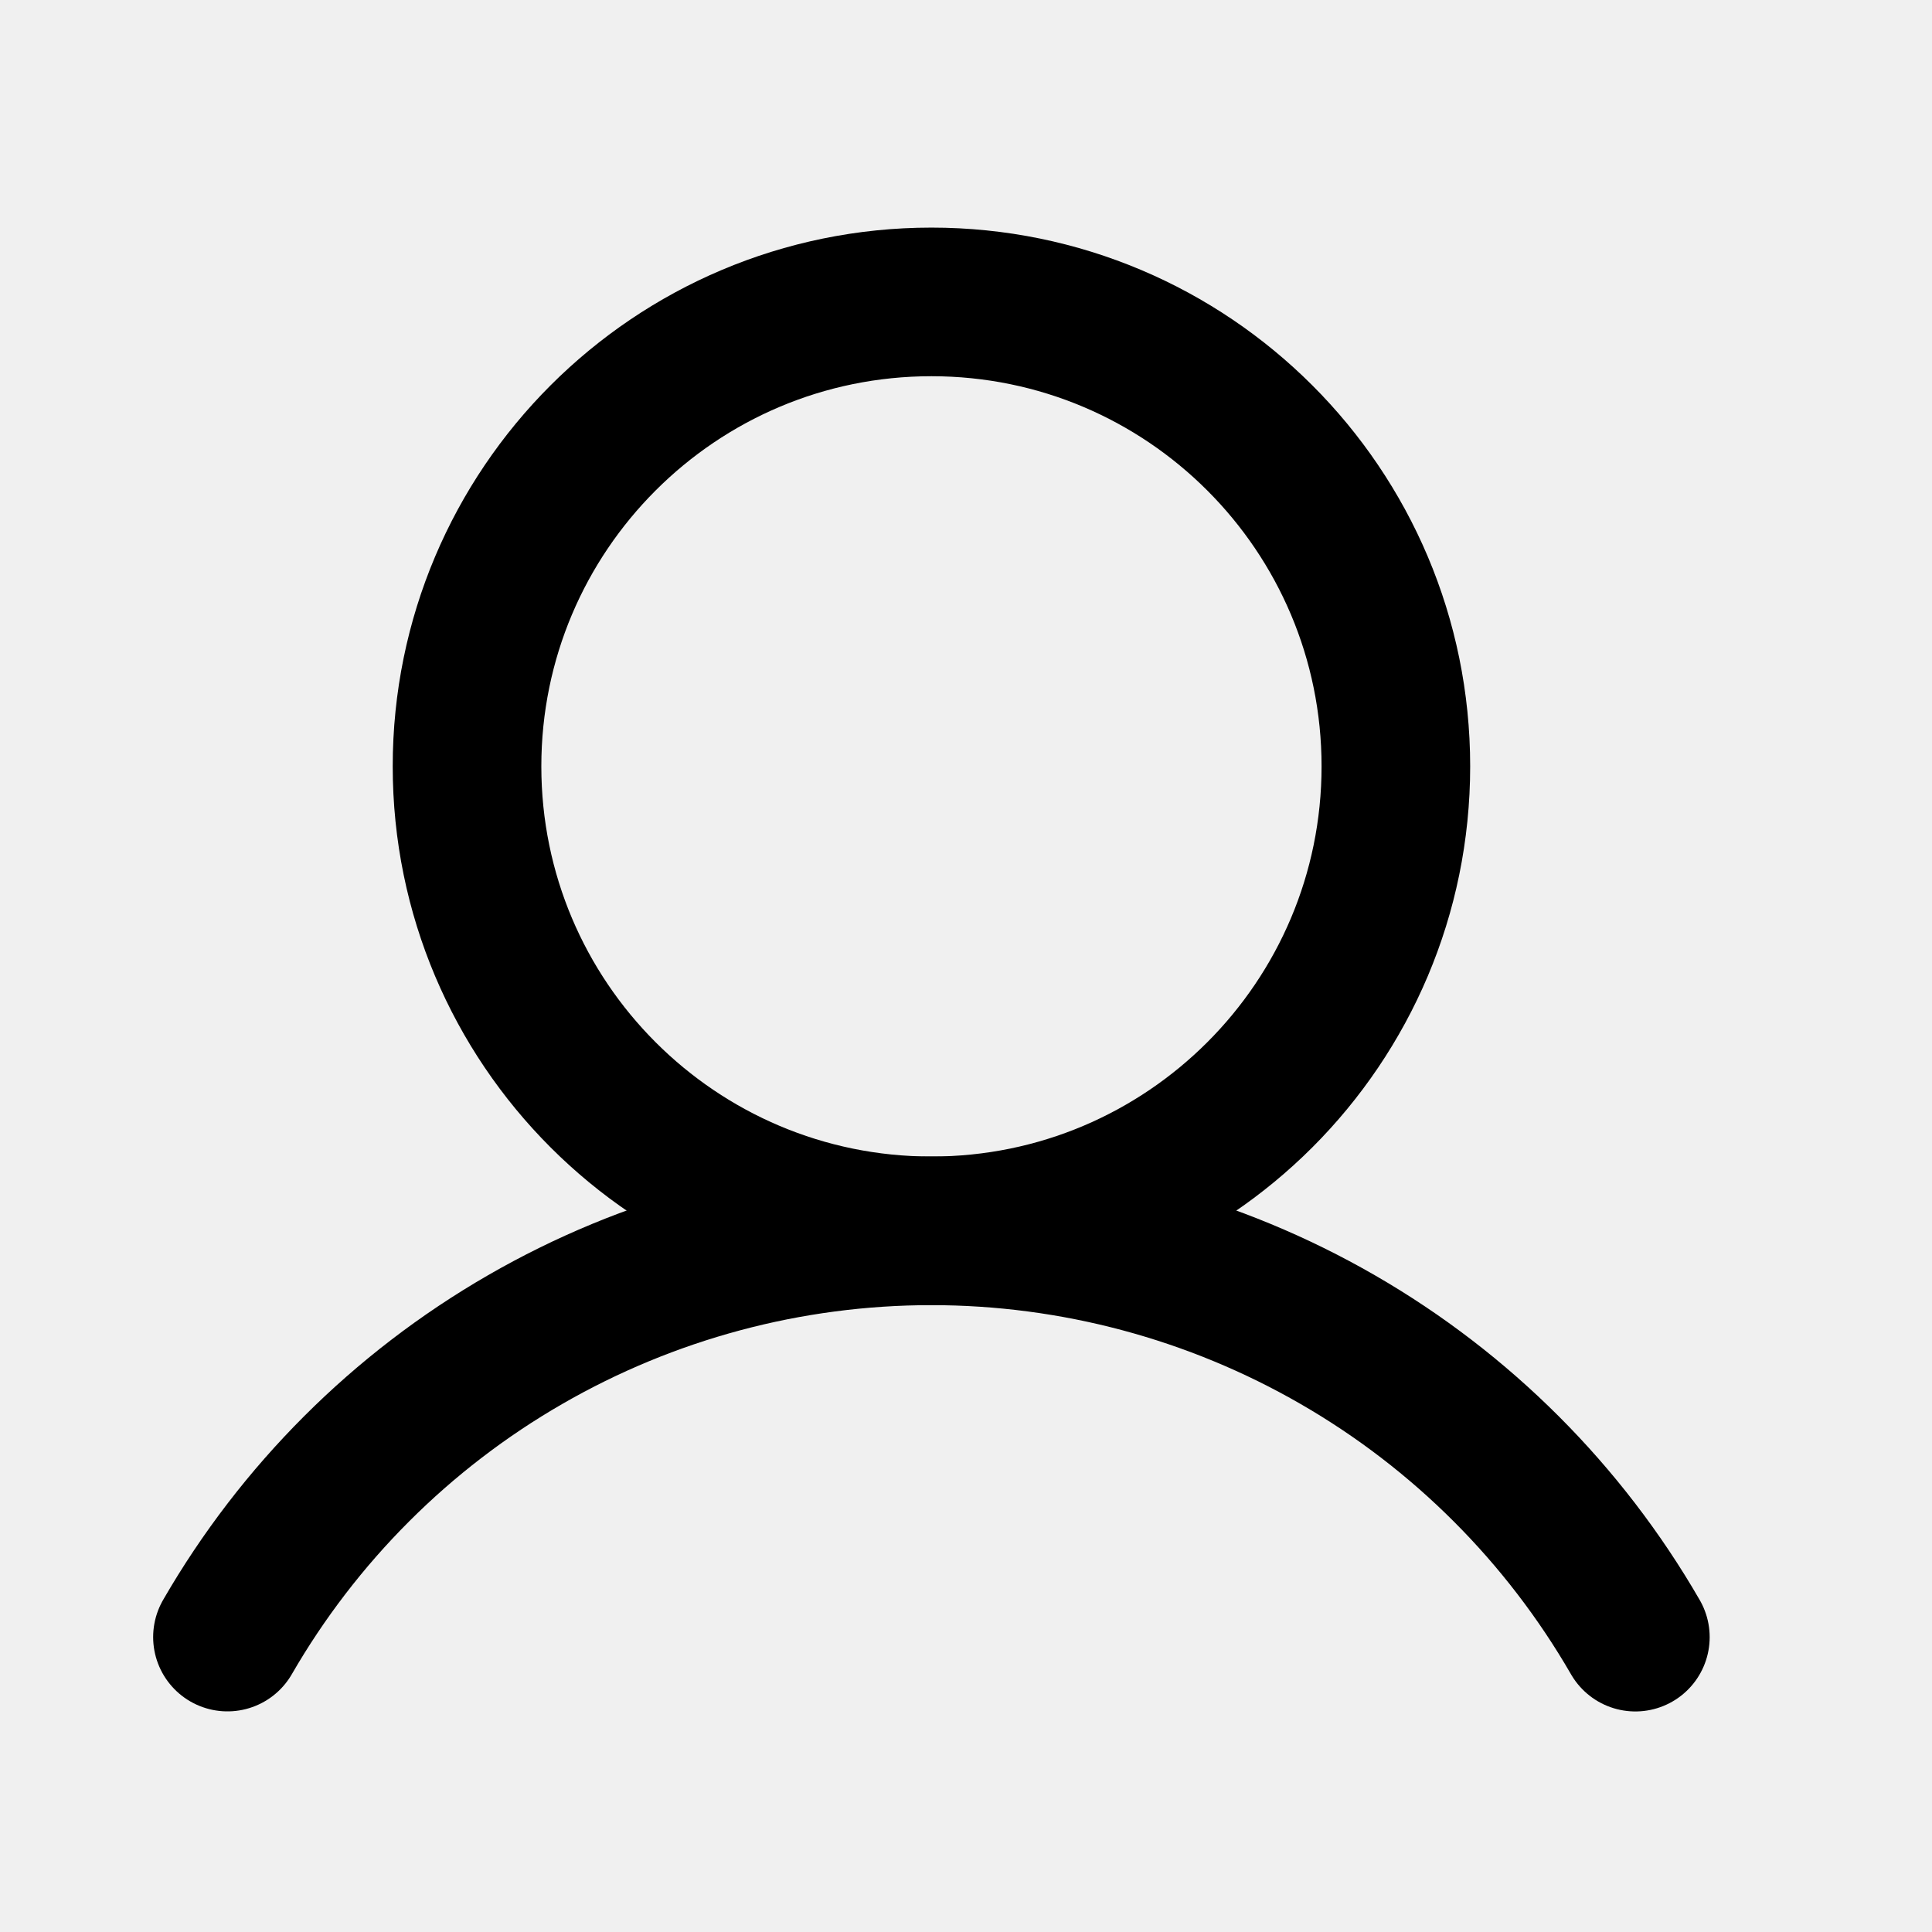
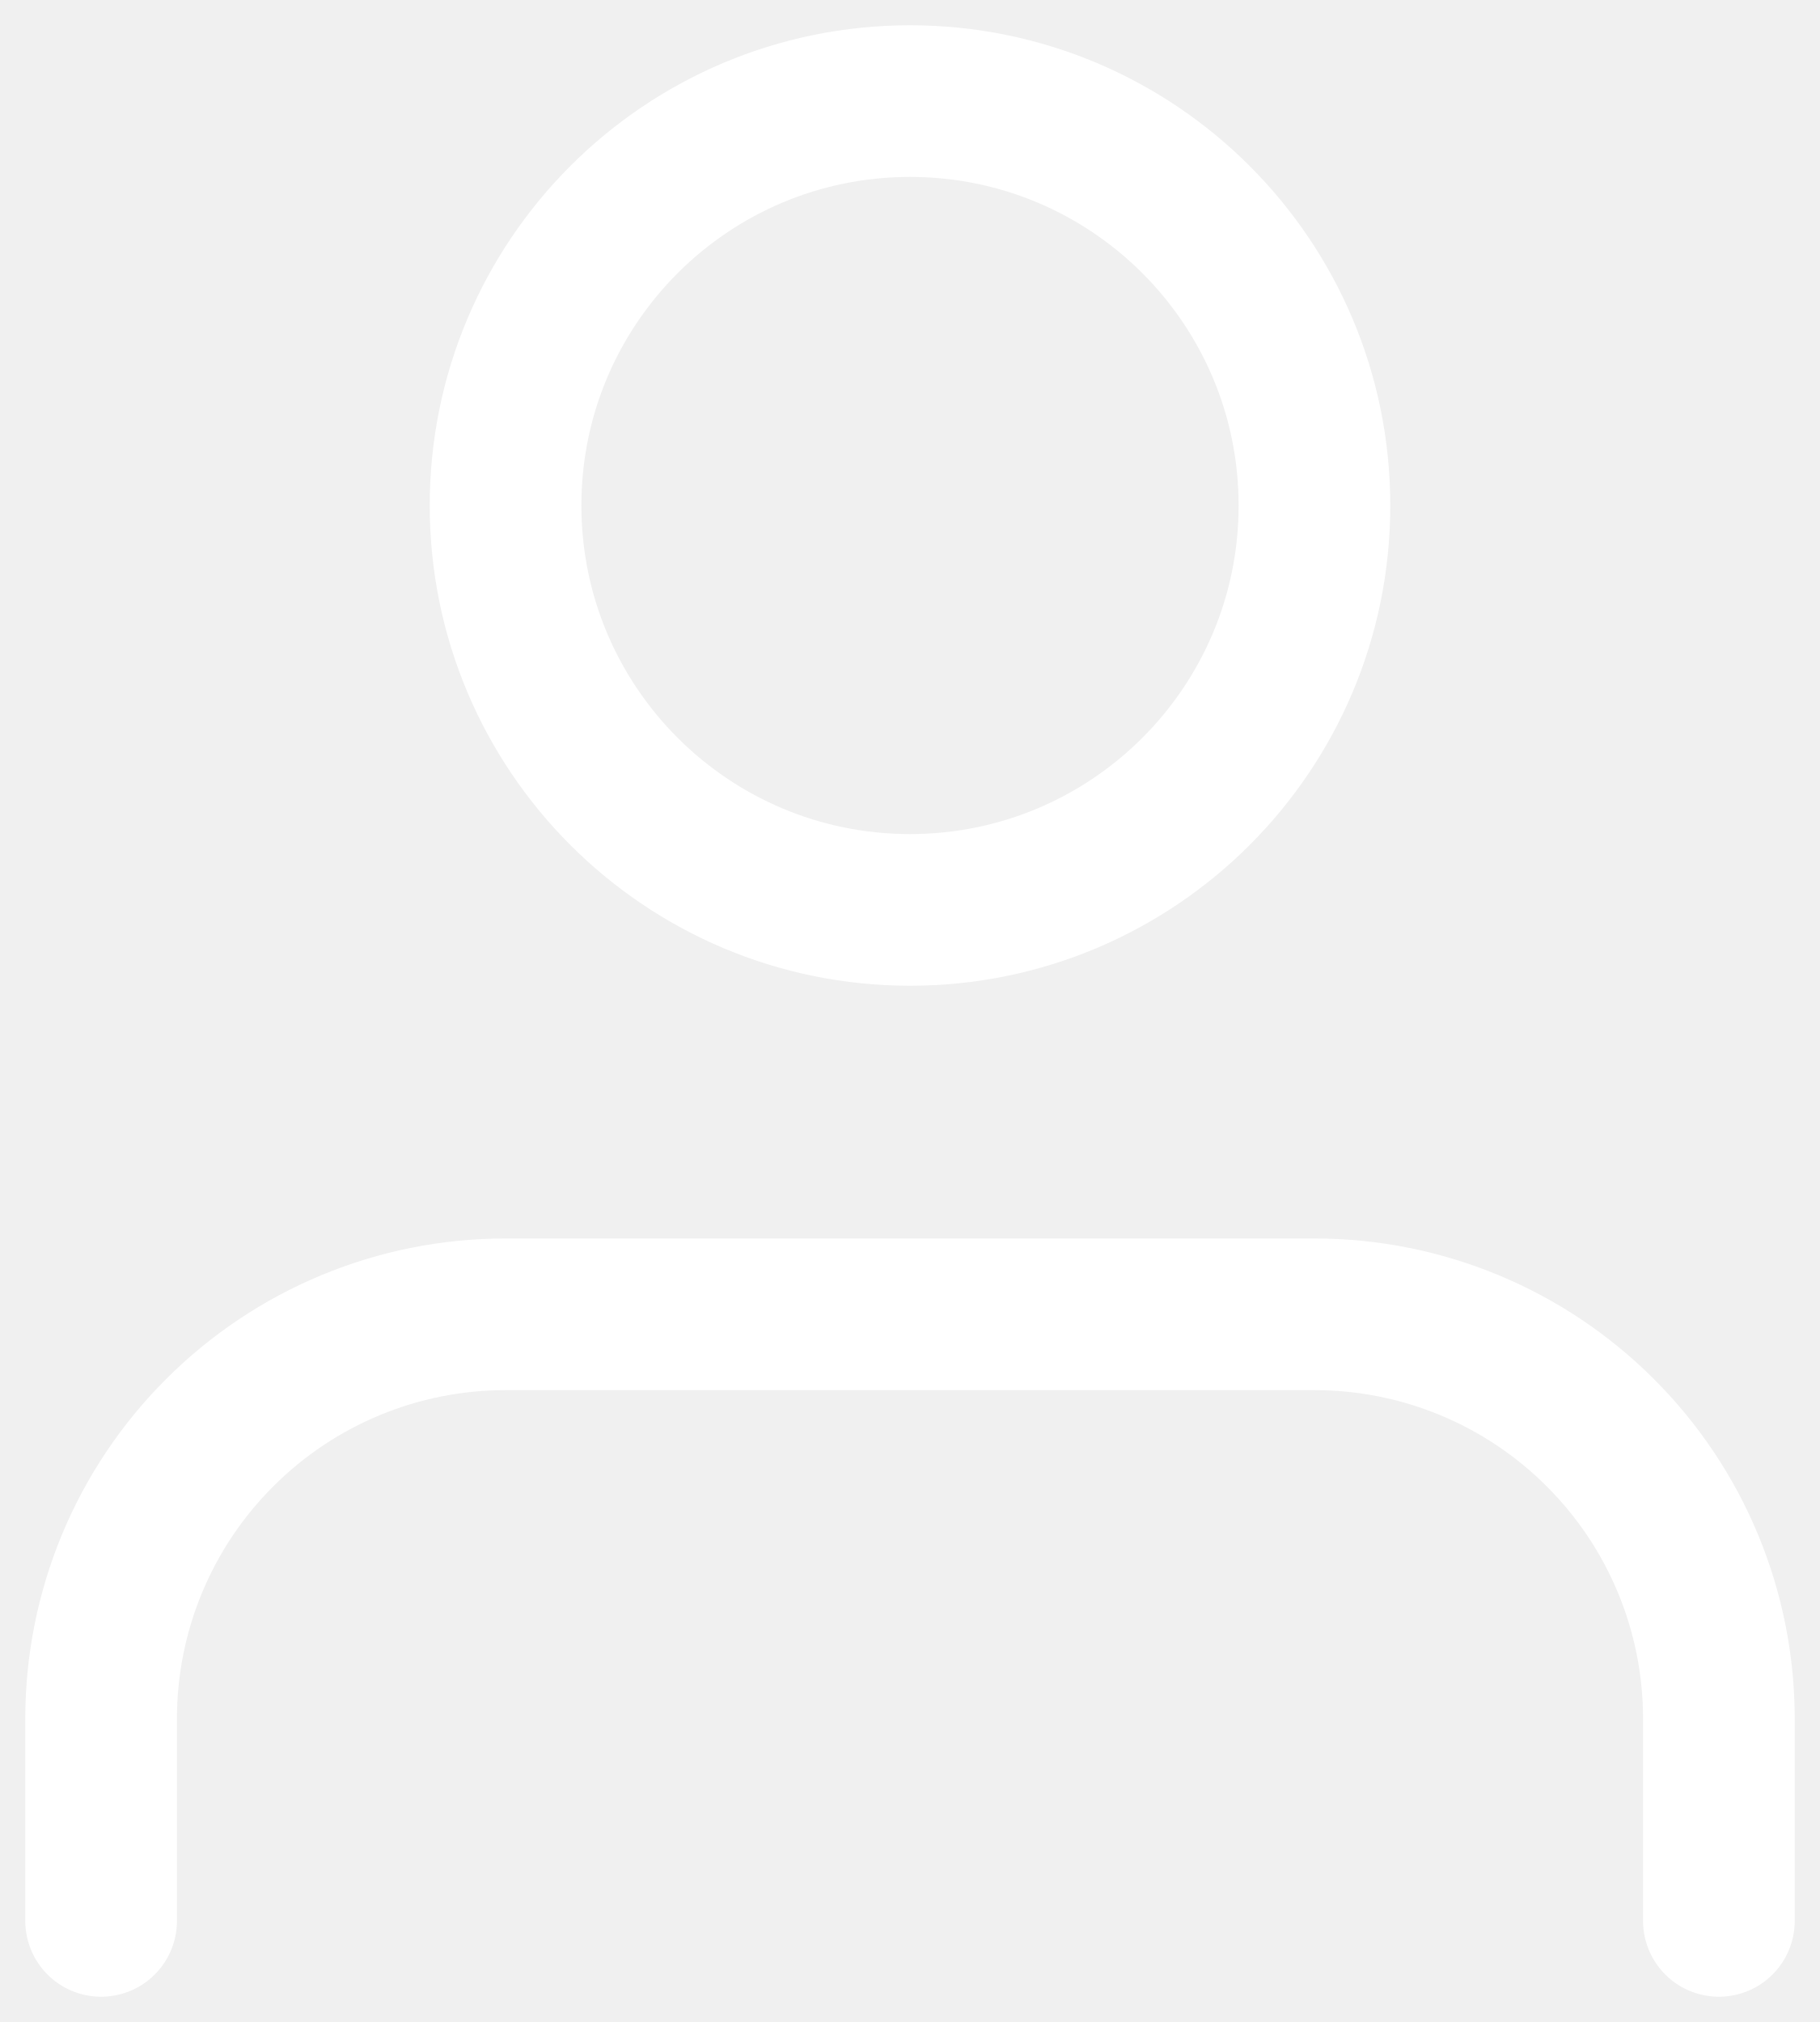
- <svg xmlns="http://www.w3.org/2000/svg" width="26" height="26" viewBox="0 0 26 26" fill="none">
-   <path d="M12.535 16.564C15.987 16.564 18.785 13.765 18.785 10.313C18.785 6.862 15.987 4.063 12.535 4.063C9.083 4.063 6.285 6.862 6.285 10.313C6.285 13.765 9.083 16.564 12.535 16.564Z" stroke="black" stroke-width="2" stroke-miterlimit="10" />
-   <path d="M3.061 22.031C4.021 20.369 5.402 18.988 7.065 18.029C8.728 17.069 10.614 16.564 12.534 16.564C14.454 16.564 16.341 17.069 18.004 18.029C19.667 18.988 21.048 20.369 22.008 22.032" stroke="black" stroke-width="2" stroke-linecap="round" stroke-linejoin="round" />
+ <svg xmlns="http://www.w3.org/2000/svg" width="18" height="20" viewBox="0 0 18 20" fill="none">
+   <path d="M17 19V17C17 15.939 16.579 14.922 15.828 14.172C15.078 13.421 14.061 13 13 13H5C3.939 13 2.922 13.421 2.172 14.172C1.421 14.922 1 15.939 1 17V19" stroke="white" stroke-width="1.5" stroke-linecap="round" stroke-linejoin="round" />
+   <path d="M9 9C11.209 9 13 7.209 13 5C13 2.791 11.209 1 9 1C6.791 1 5 2.791 5 5C5 7.209 6.791 9 9 9Z" stroke="white" stroke-width="1.5" stroke-linecap="round" stroke-linejoin="round" />
</svg>
